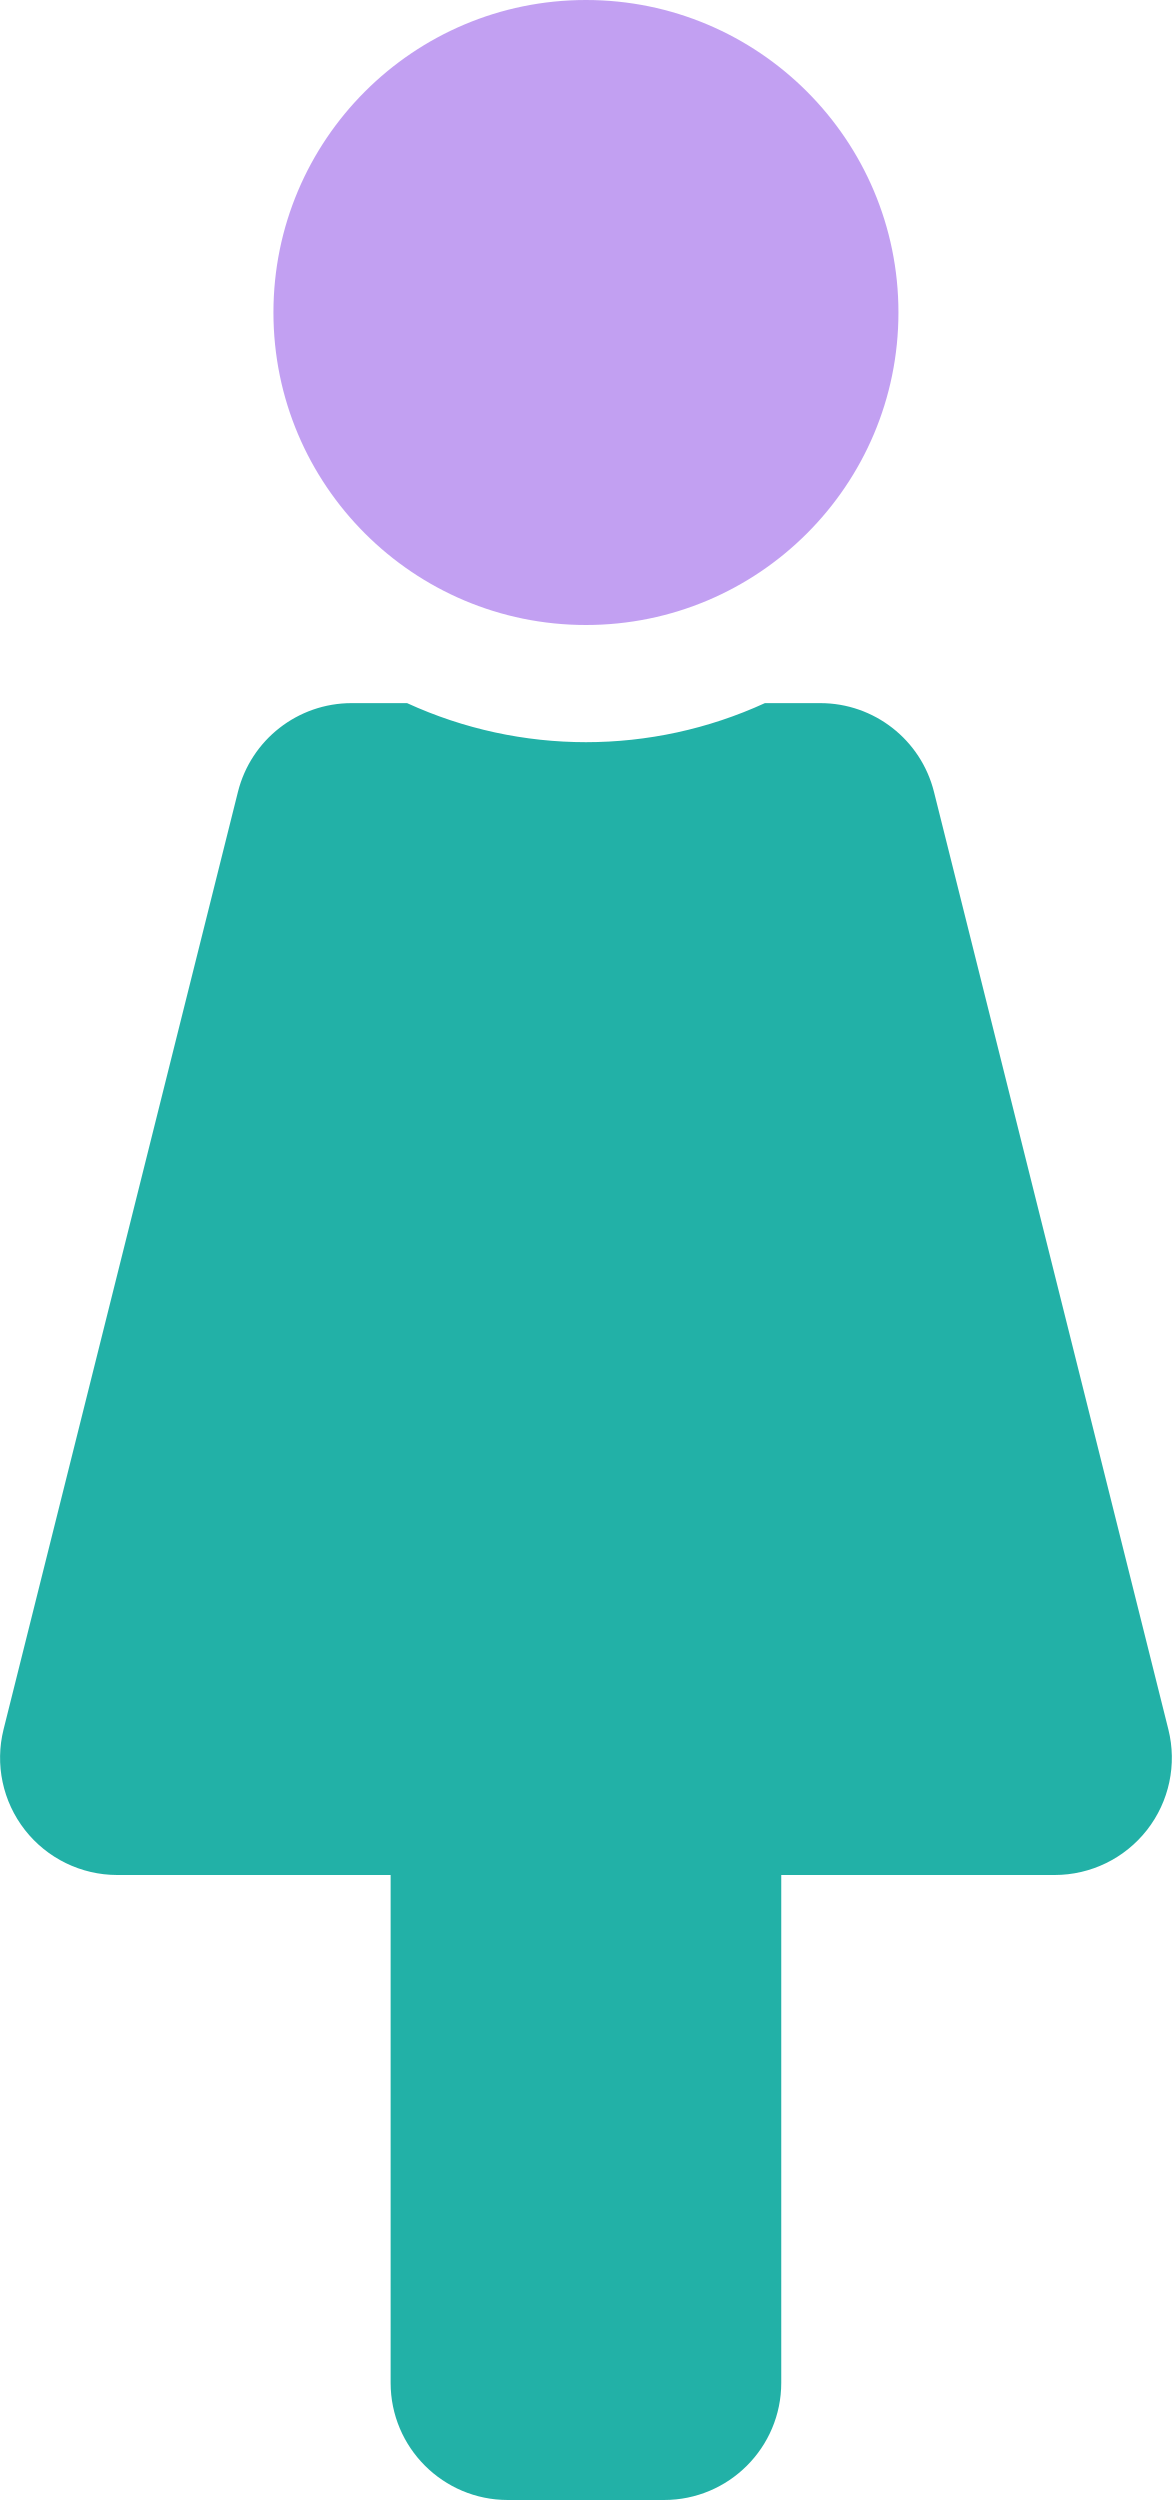
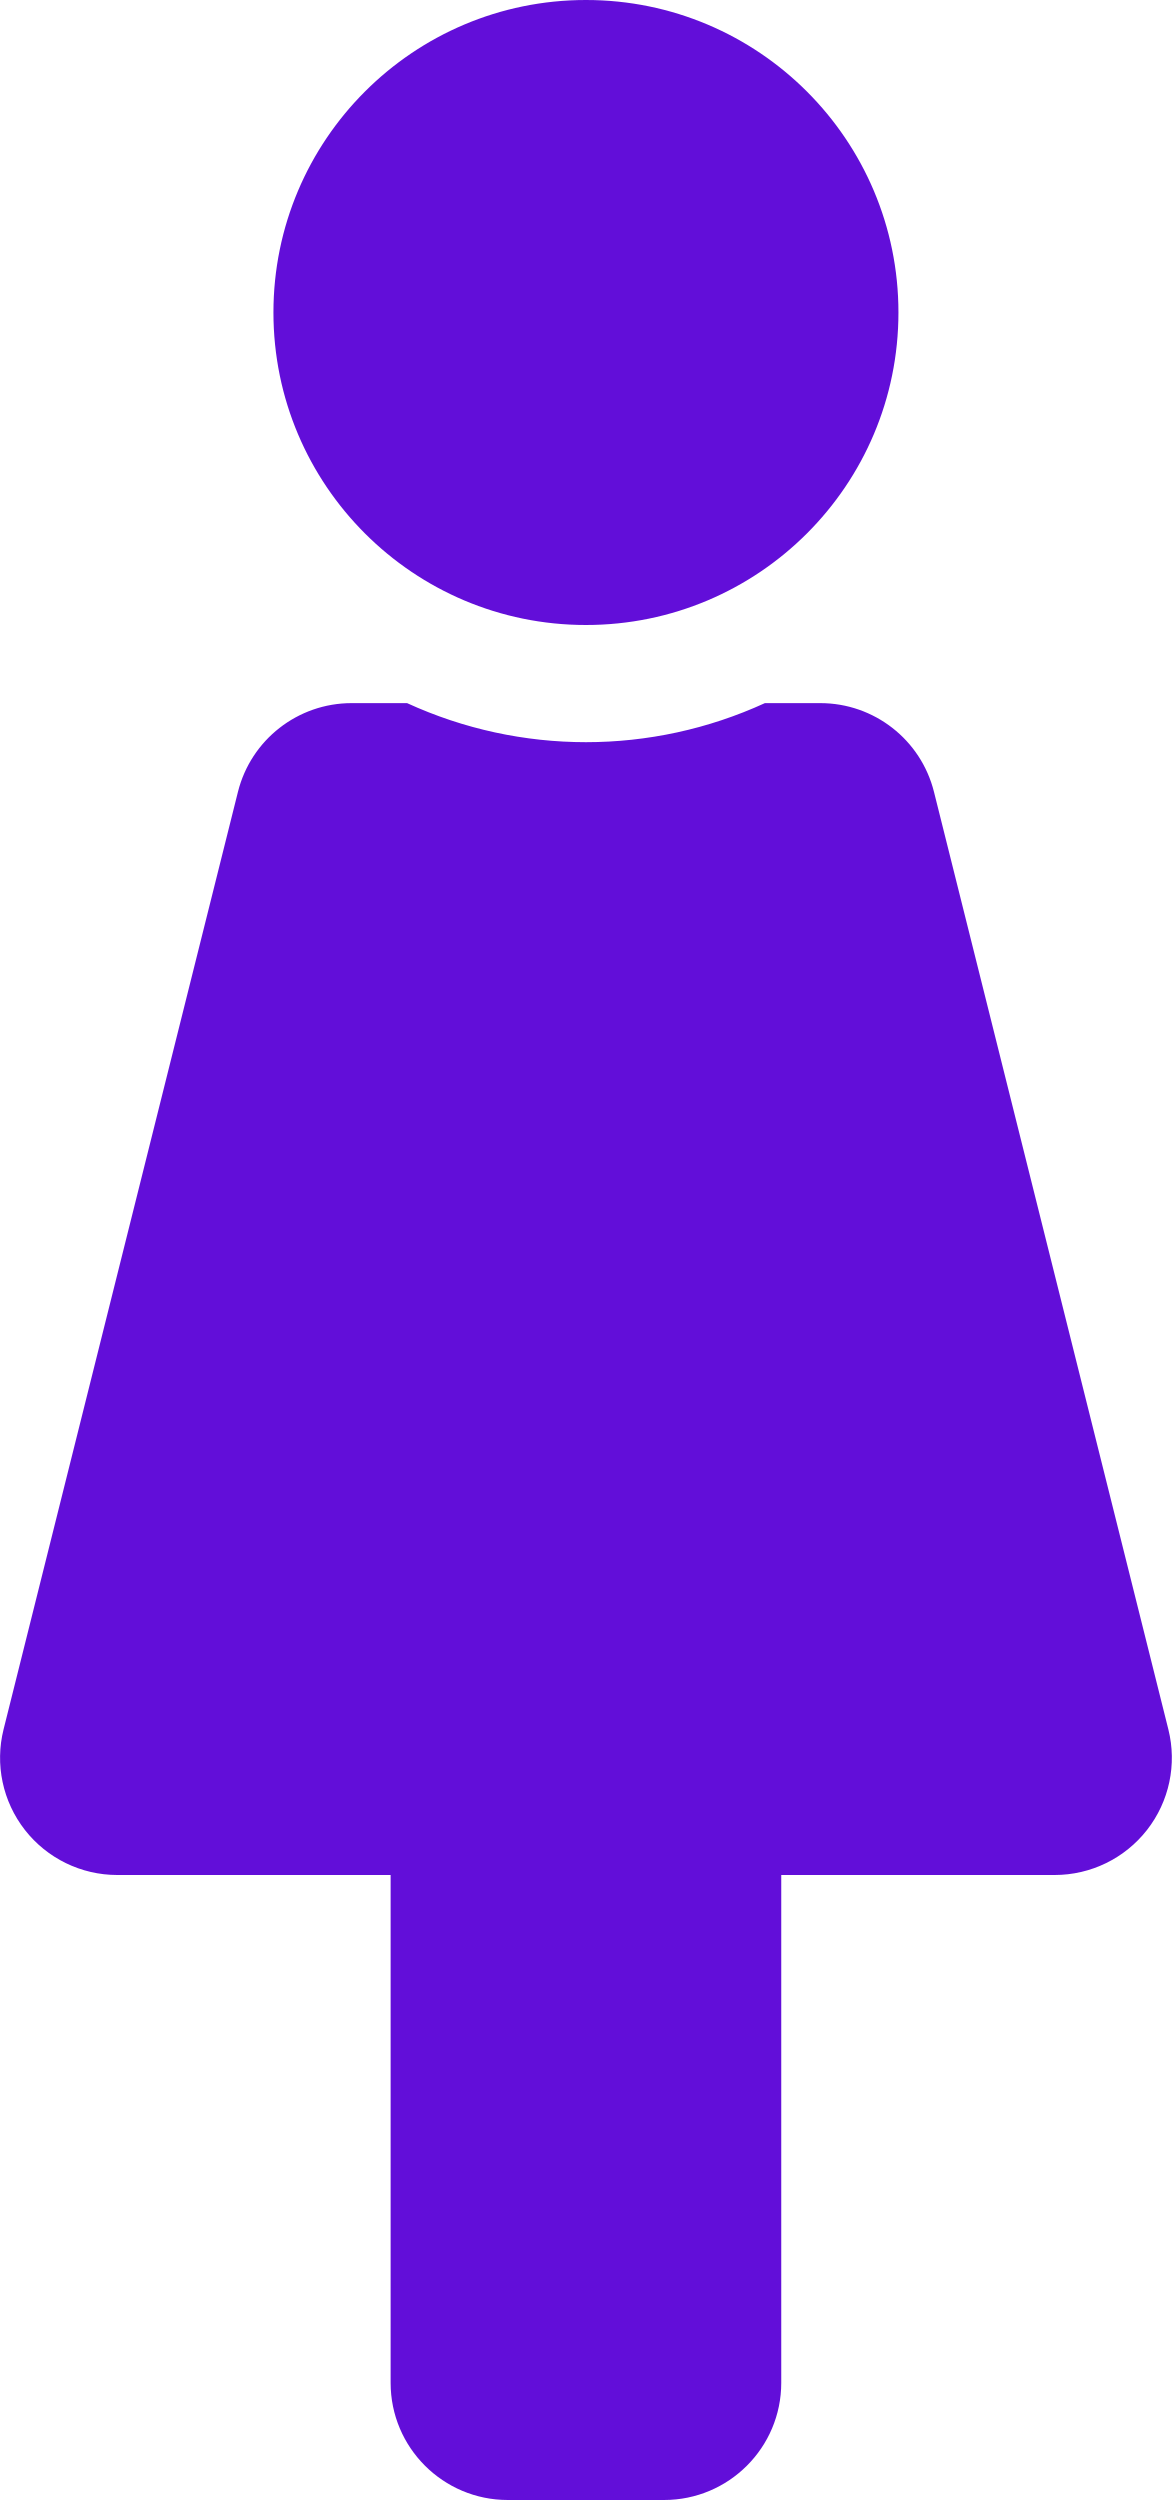
<svg xmlns="http://www.w3.org/2000/svg" width="240px" height="512px" viewBox="0 0 240 512" version="1.1">
  <g id="Page-1" stroke="none" stroke-width="1" fill="none" fill-rule="evenodd">
    <g id="Female-3" fill-rule="nonzero">
      <g id="Female">
-         <path d="M56,64 C56,28.654 84.654,0 120,0 C155.346,0 184,28.654 184,64 C184,99.346 155.346,128 120,128 C84.654,128 56,99.346 56,64 L56,64 Z" id="Path" fill="#C2A0F2" />
-         <path d="M72,144 L83.37,144 C106.632,154.666 133.388,154.666 156.65,144 L168,144 C179.012,144 188.61,151.497 191.28,162.18 L239.28,354.18 C241.072,361.349 239.461,368.944 234.914,374.769 C230.367,380.594 223.39,383.999 216,384 L160,384 L160,488 C160,501.255 149.255,512 136,512 L104,512 C90.745,512 80,501.255 80,488 L80,384 L24,384 C16.612,383.996 9.638,380.589 5.093,374.765 C0.548,368.94 -1.062,361.347 0.73,354.18 L48.73,162.18 C51.399,151.501 60.992,144.006 72,144 Z" id="Path" fill="#22B1A7" />
+         <path d="M56,64 C56,28.654 84.654,0 120,0 C155.346,0 184,28.654 184,64 C184,99.346 155.346,128 120,128 C84.654,128 56,99.346 56,64 L56,64 Z" id="Path" fill="#620ED9" />
+         <path d="M72,144 L83.37,144 C106.632,154.666 133.388,154.666 156.65,144 L168,144 C179.012,144 188.61,151.497 191.28,162.18 L239.28,354.18 C241.072,361.349 239.461,368.944 234.914,374.769 C230.367,380.594 223.39,383.999 216,384 L160,384 L160,488 C160,501.255 149.255,512 136,512 L104,512 C90.745,512 80,501.255 80,488 L80,384 L24,384 C16.612,383.996 9.638,380.589 5.093,374.765 C0.548,368.94 -1.062,361.347 0.73,354.18 L48.73,162.18 C51.399,151.501 60.992,144.006 72,144 Z" id="Path" fill="#620ED9" />
      </g>
    </g>
  </g>
</svg>
